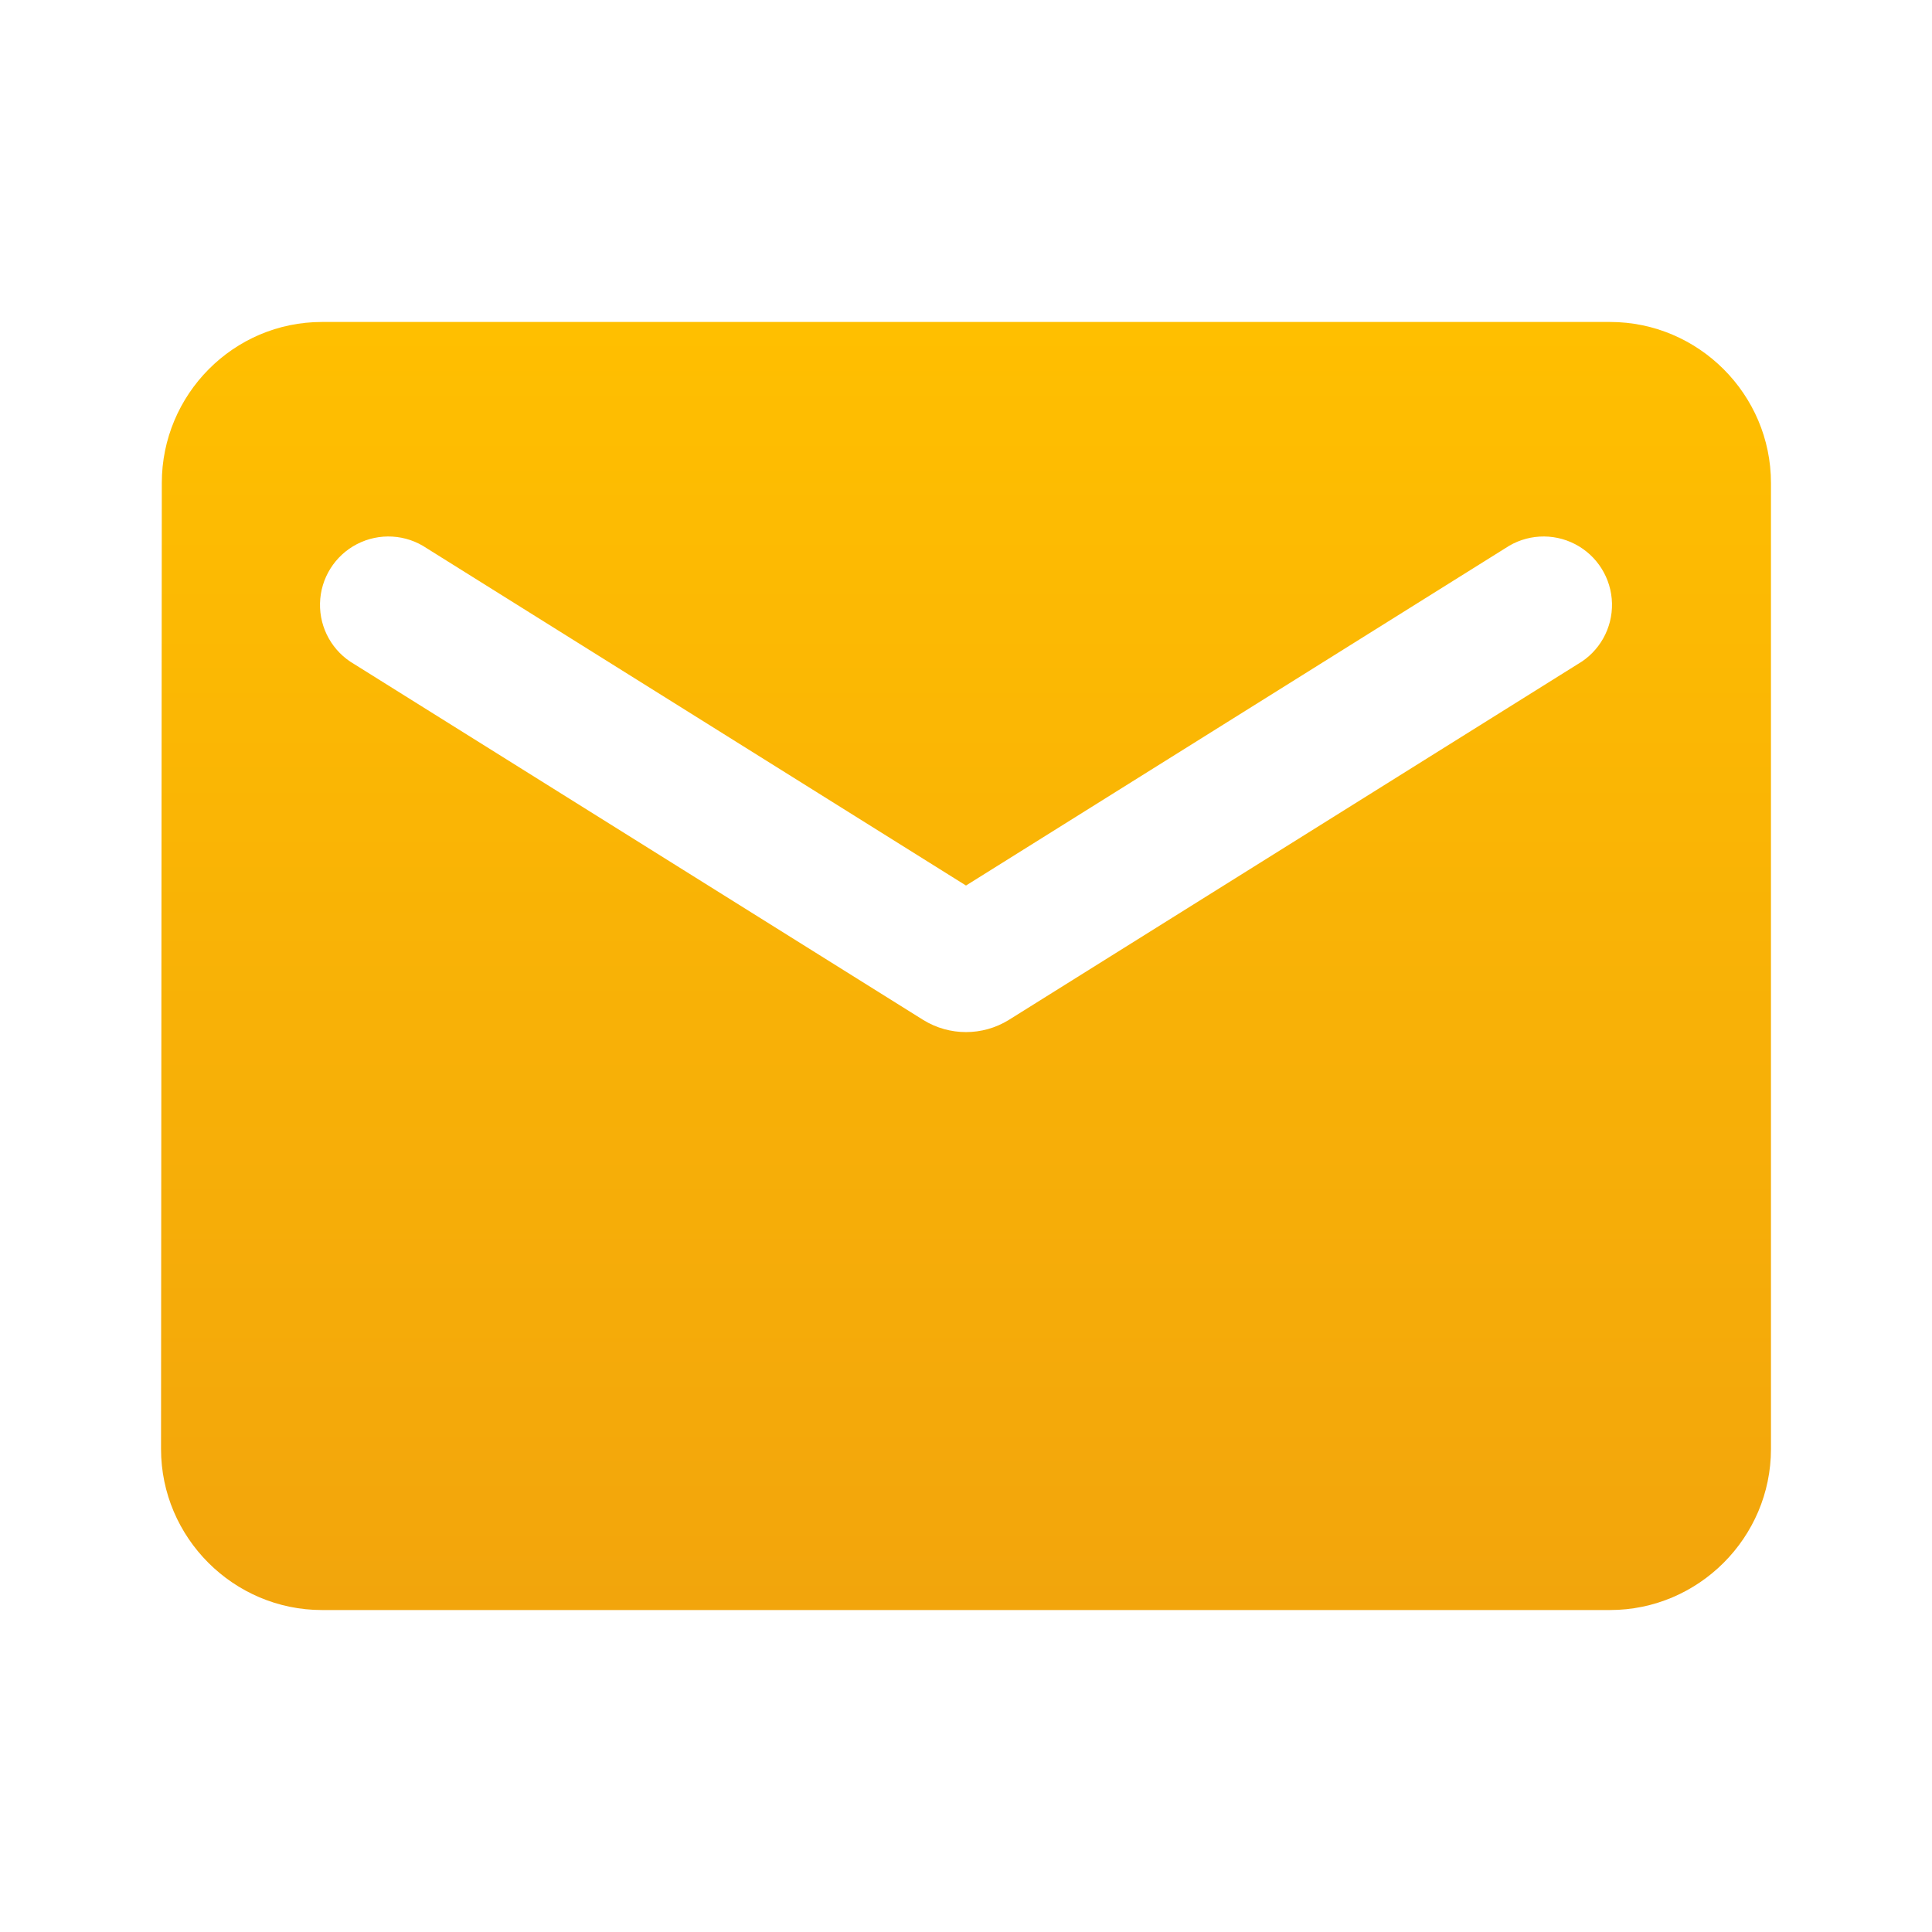
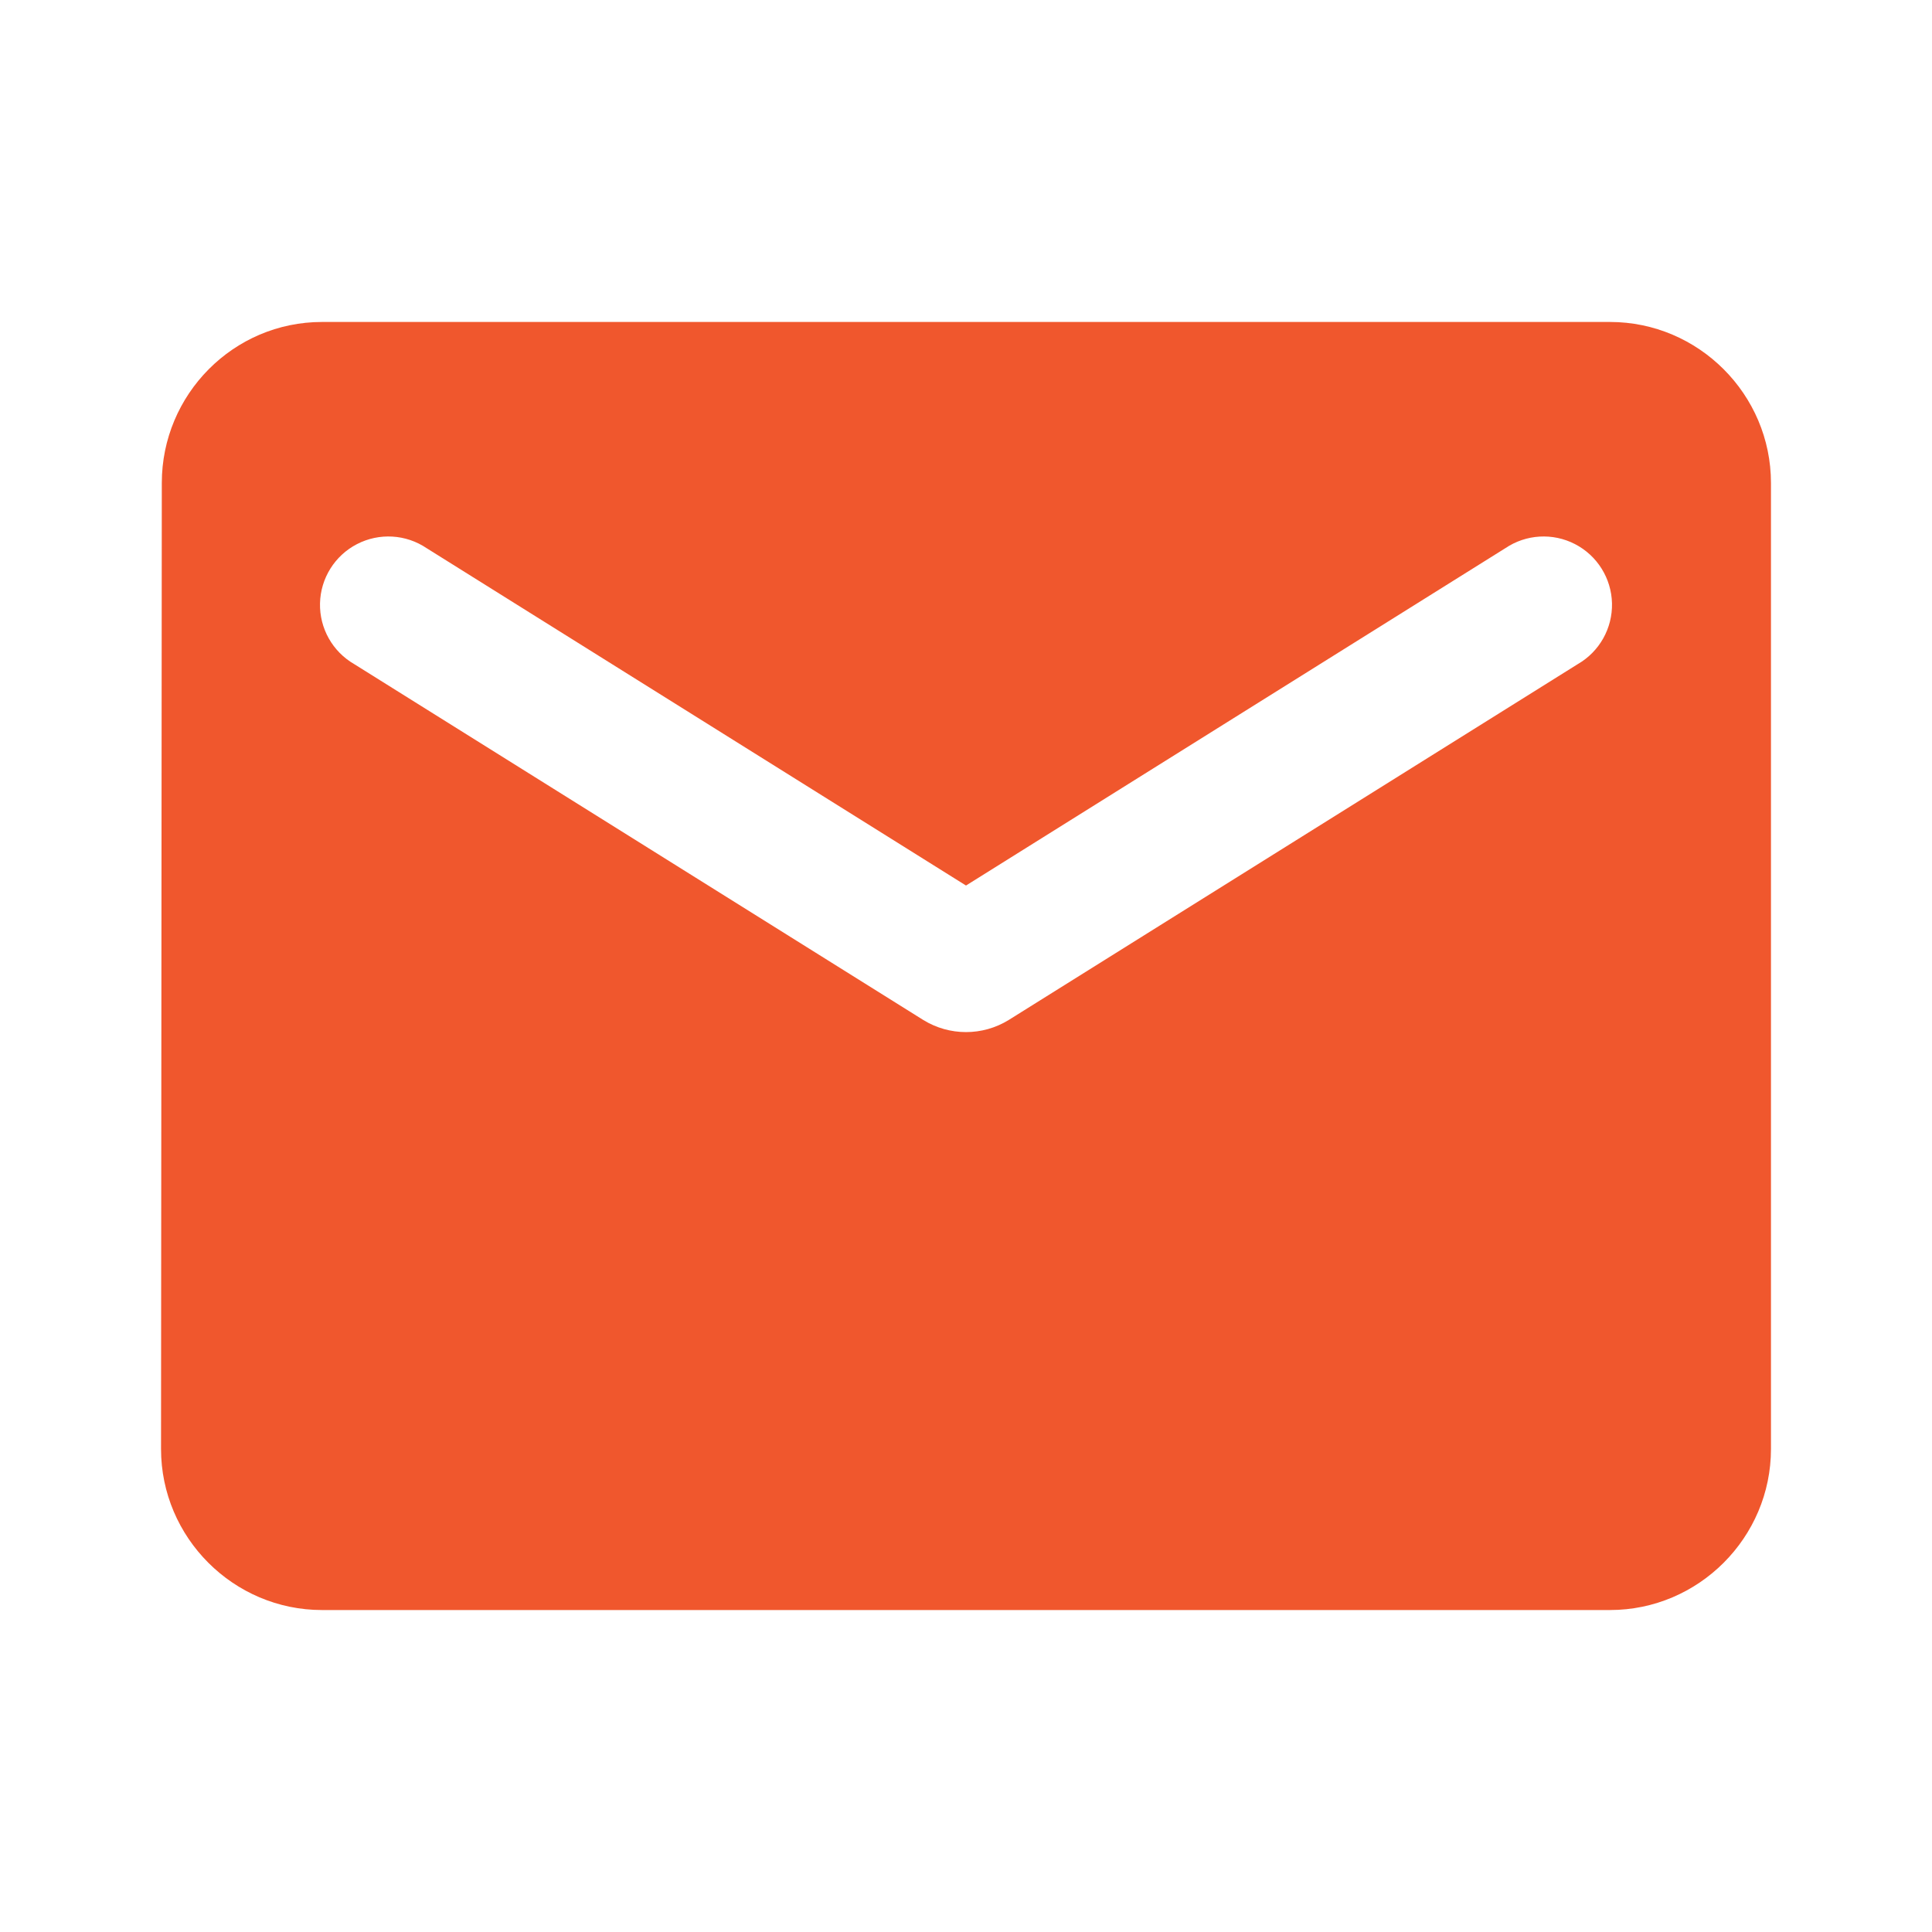
<svg xmlns="http://www.w3.org/2000/svg" width="20" height="20" fill="none">
  <path d="M16.667 3.333H3.333c-.916 0-1.658.75-1.658 1.667l-.008 10c0 .917.75 1.667 1.666 1.667h13.334c.916 0 1.666-.75 1.666-1.667V5c0-.917-.75-1.667-1.666-1.667Zm-.334 3.542-5.891 3.684a.843.843 0 0 1-.884 0L3.667 6.875a.708.708 0 1 1 .75-1.2L10 9.167l5.583-3.492a.708.708 0 1 1 .75 1.2Z" fill="url(#a)" />
  <defs>
    <linearGradient id="a" x1="10" y1="3.333" x2="10" y2="16.667" gradientUnits="userSpaceOnUse">
-       <stop stop-color="#FFBF00" />
-       <stop offset="1" stop-color="#F2A50C" />
+       <stop stop-color="#F0572D" />
+       <stop offset="1" stop-color="#F0572D" />
    </linearGradient>
  </defs>
</svg>
